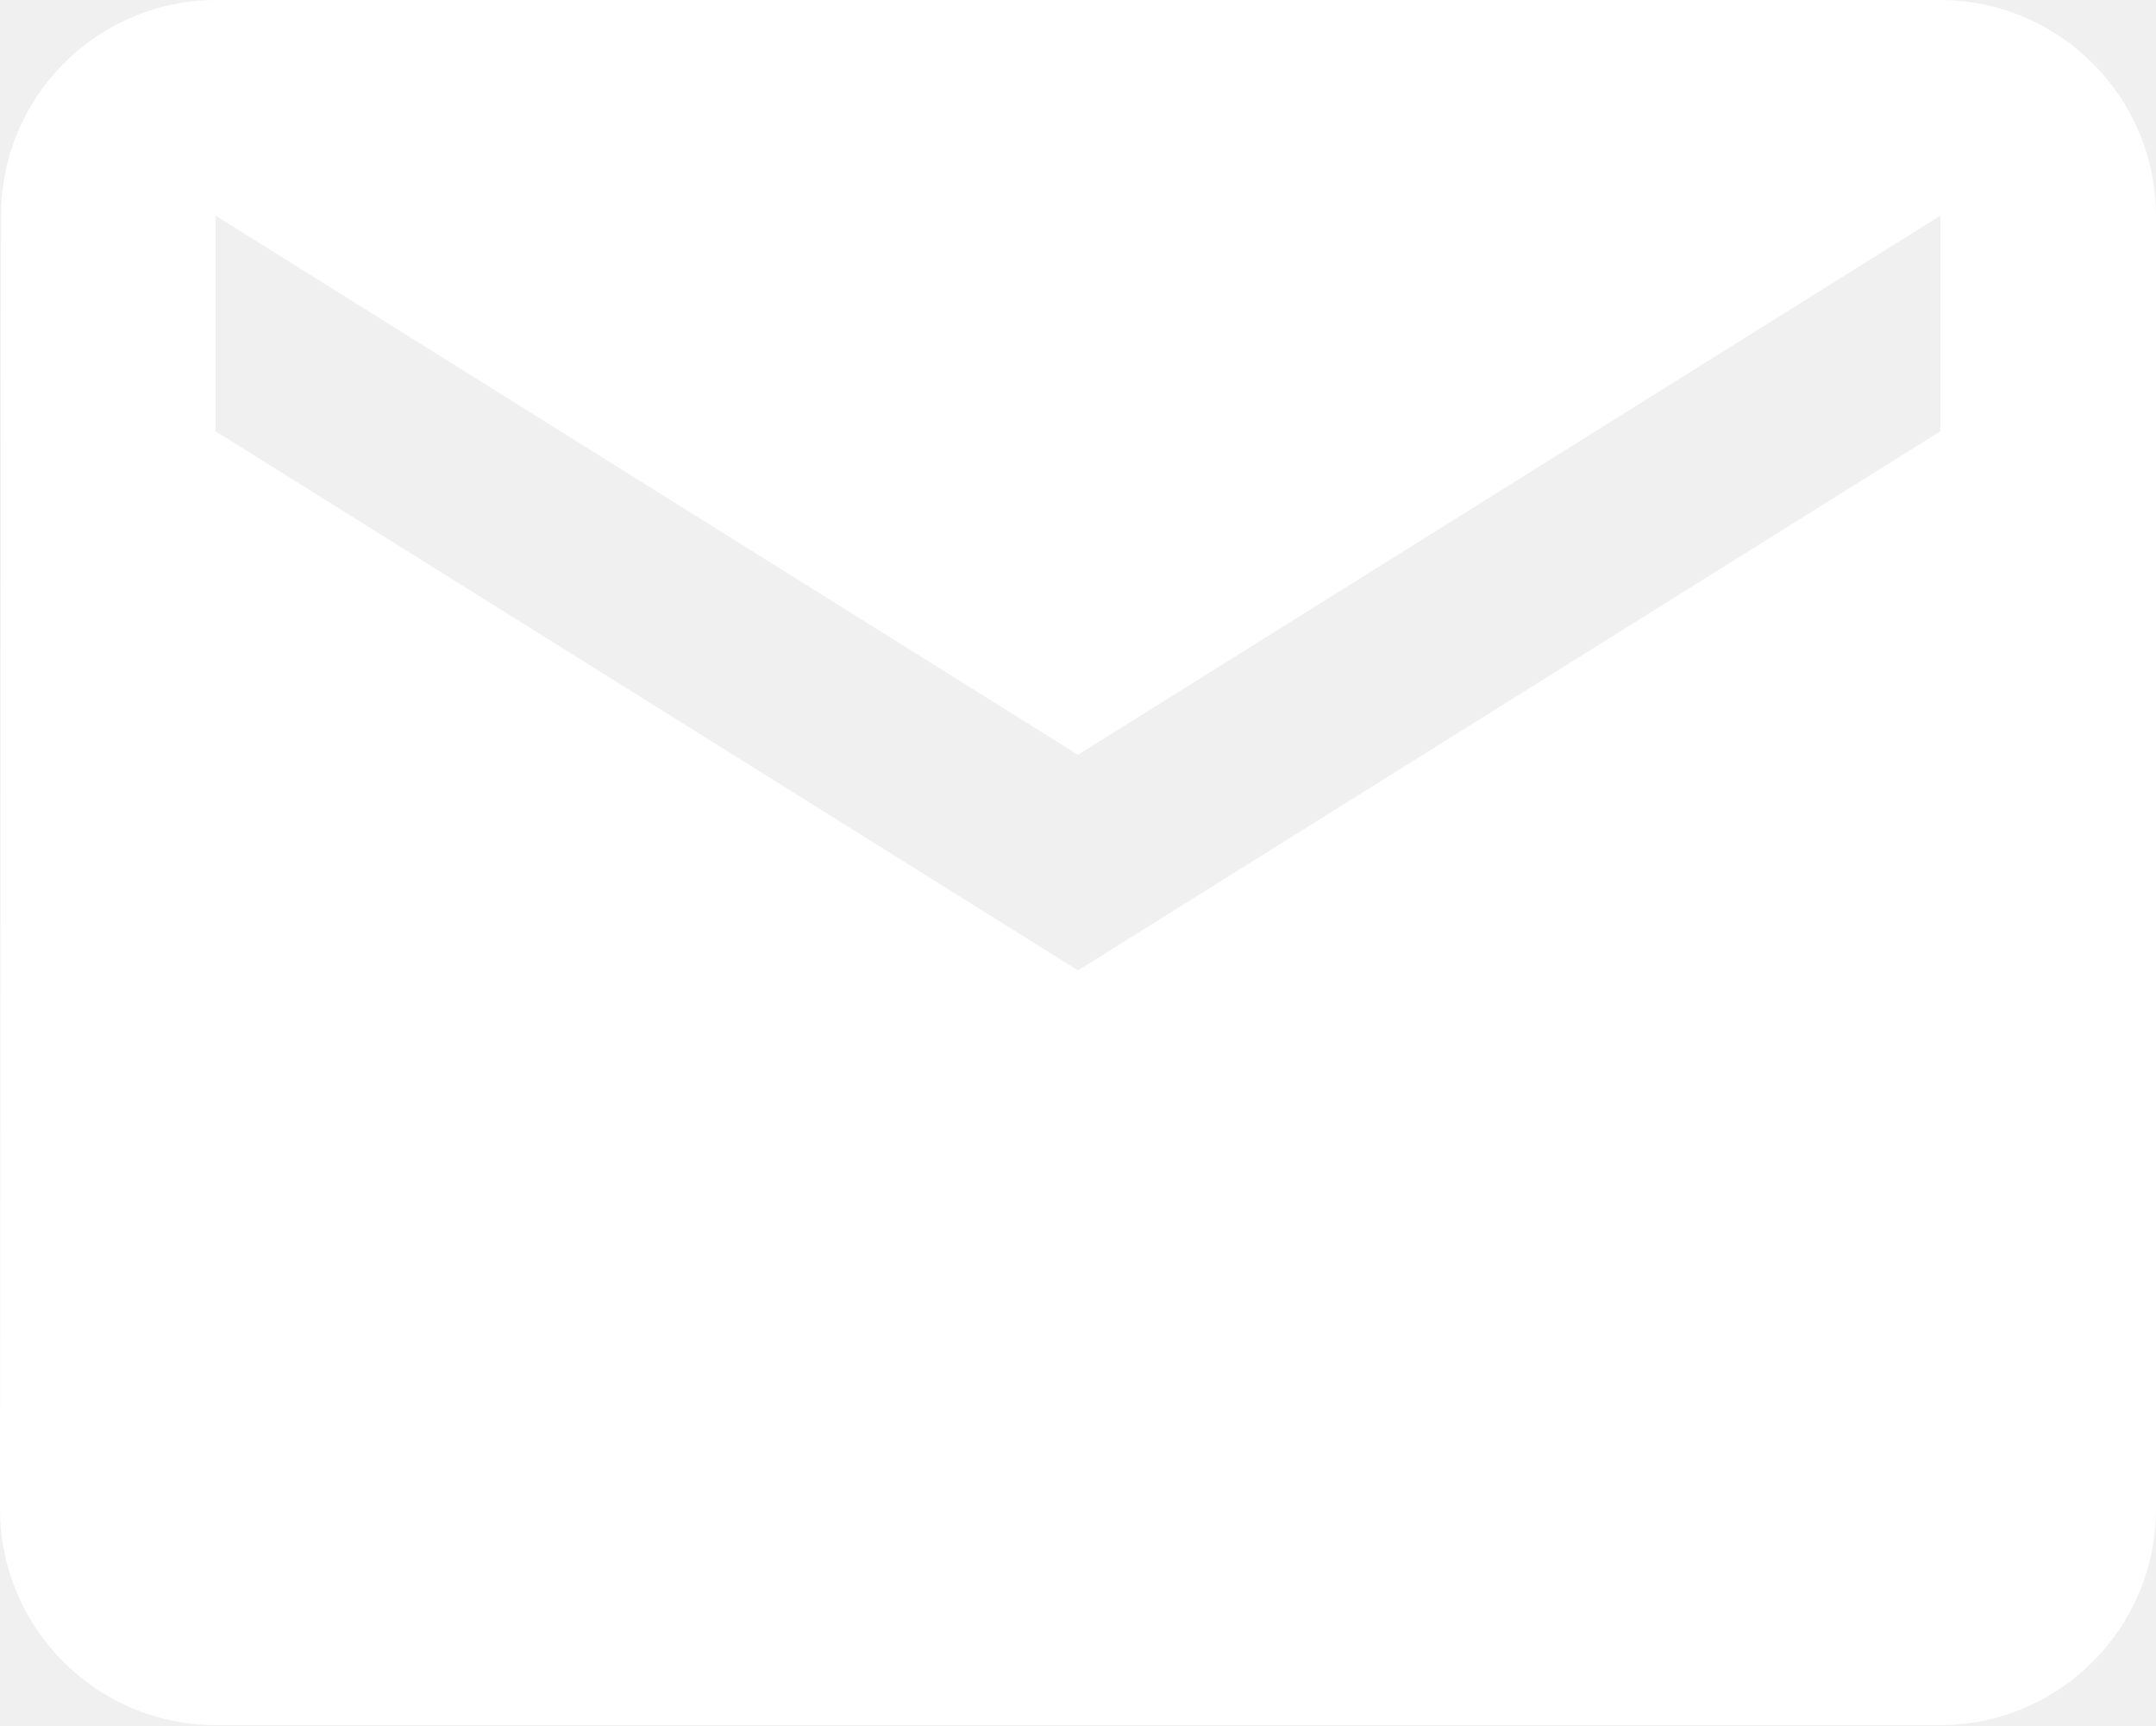
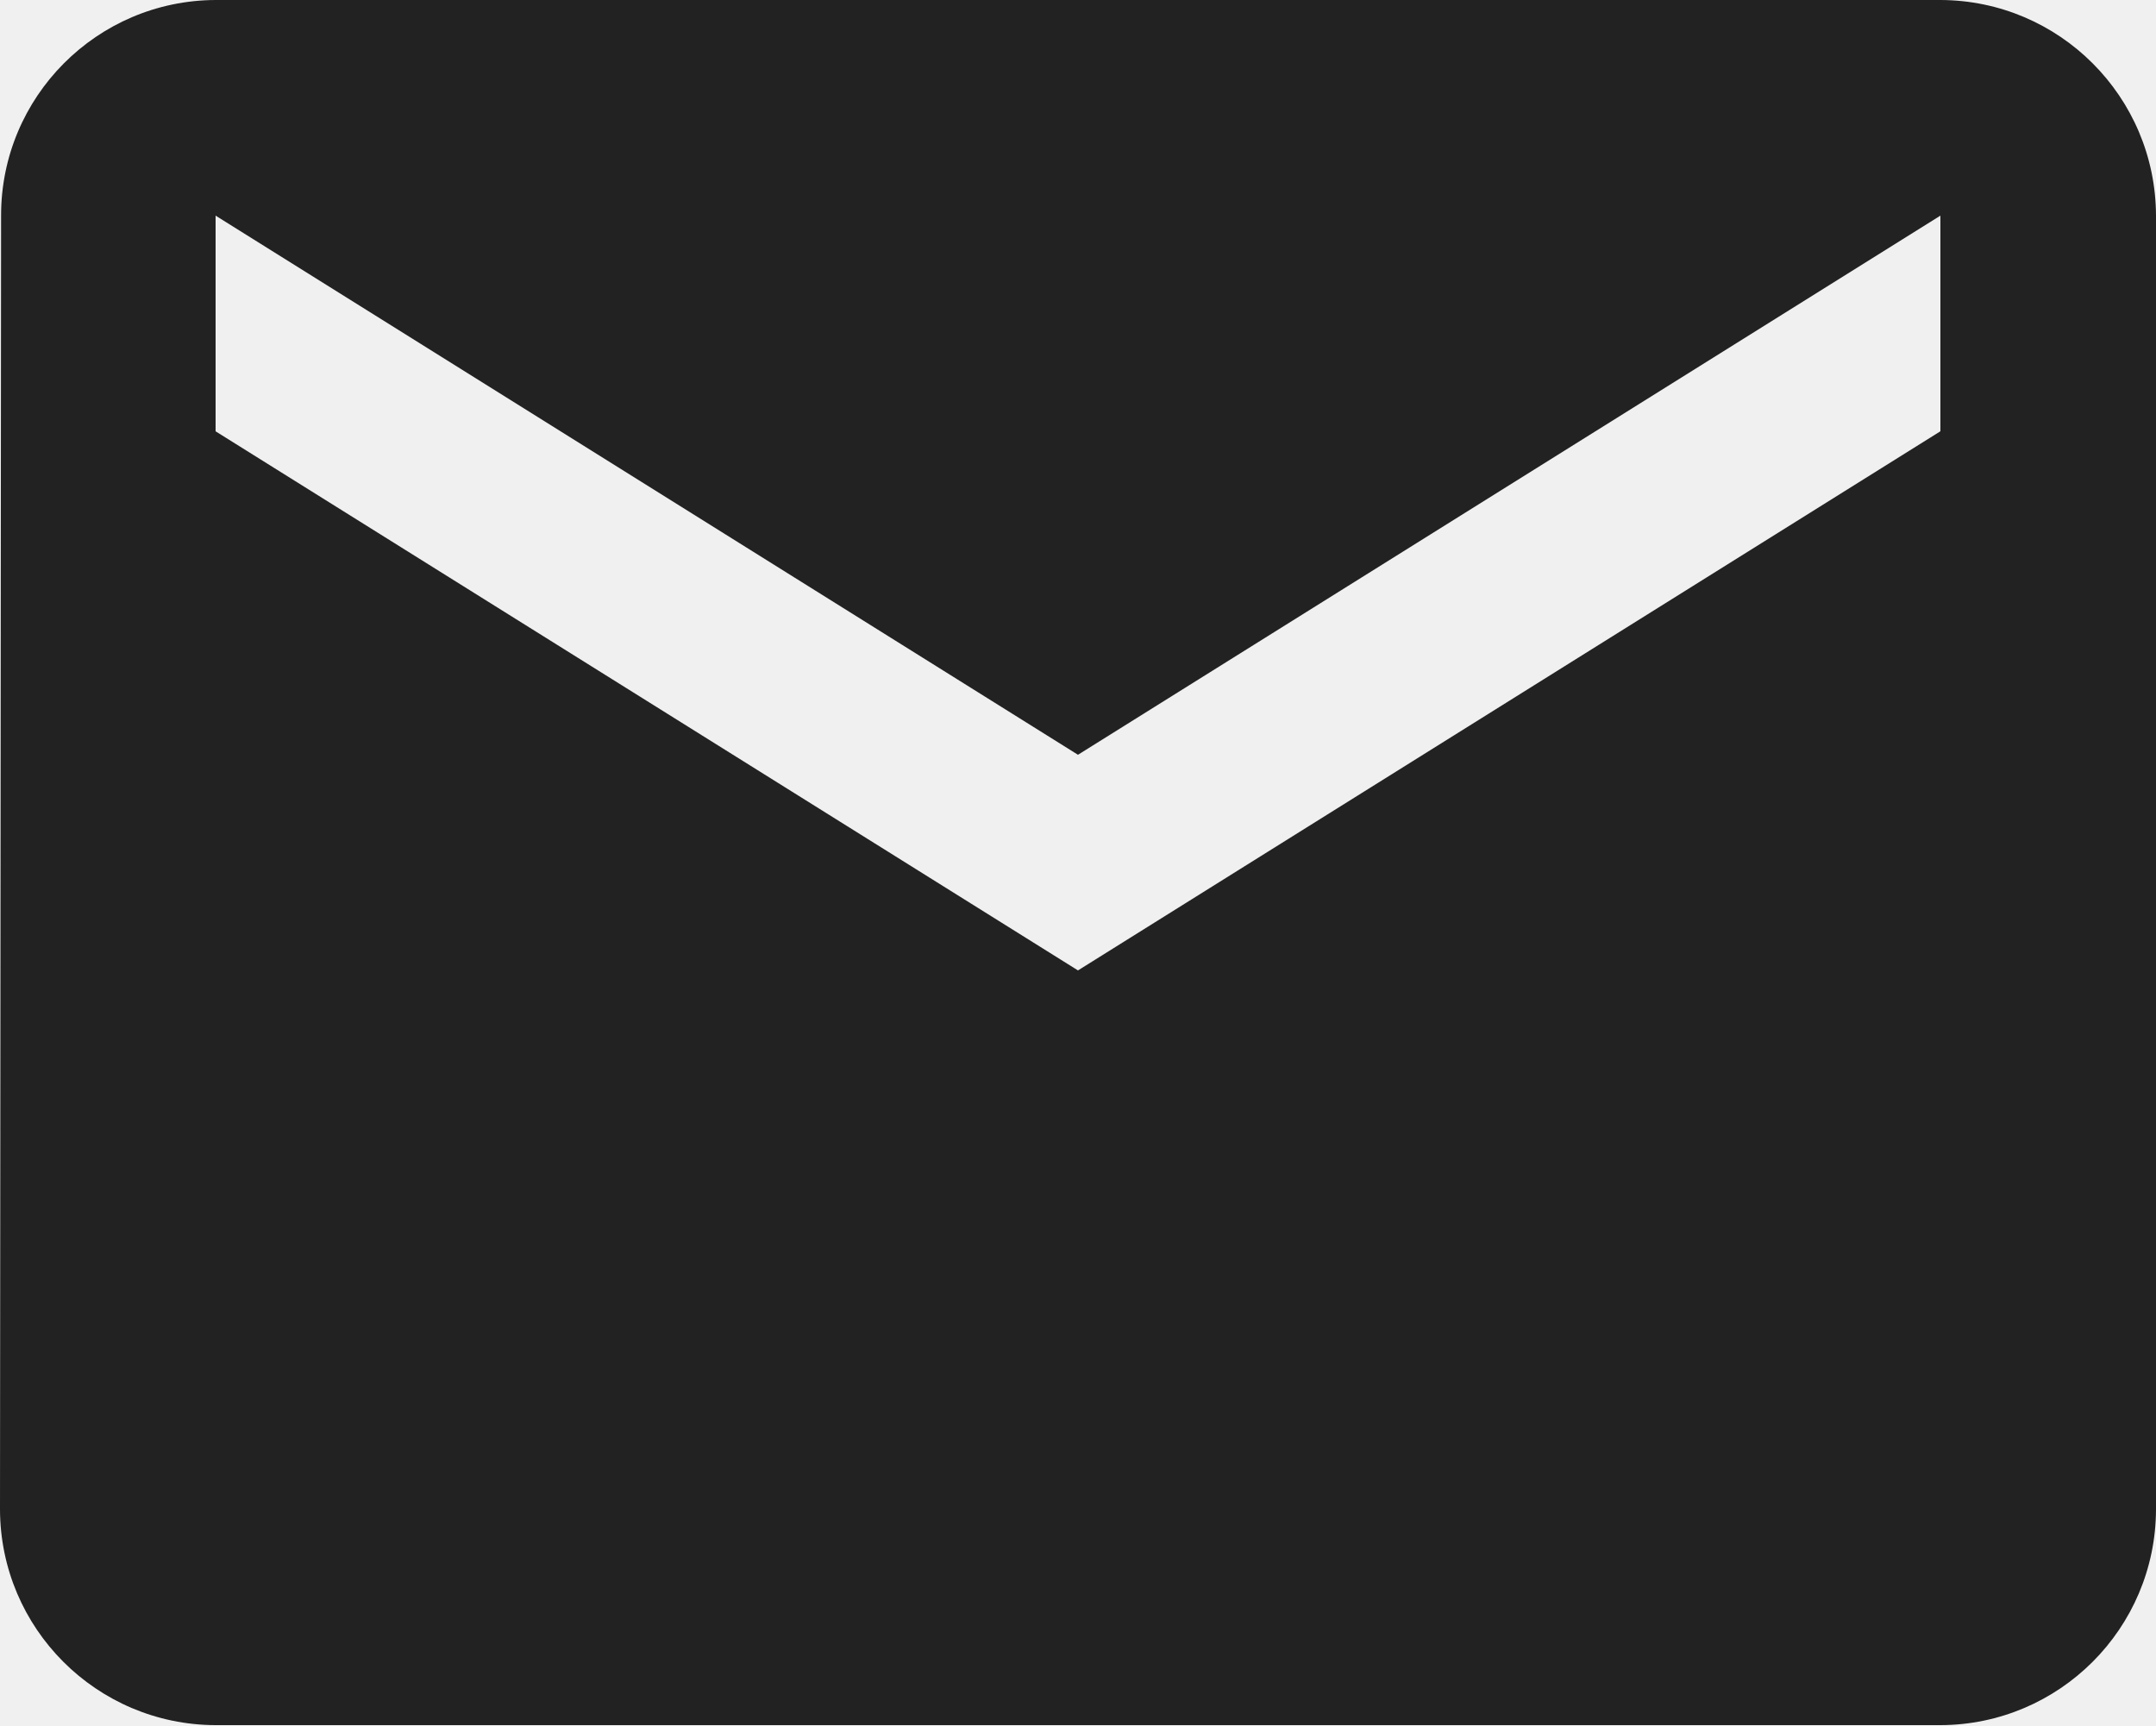
<svg xmlns="http://www.w3.org/2000/svg" width="53.541" height="42.833" viewBox="0 0 53.541 42.833">
-   <path d="M64.854,33.333H22.021a5.347,5.347,0,0,0-5.327,5.354l-.027,32.125a5.37,5.37,0,0,0,5.354,5.354H64.854a5.37,5.37,0,0,0,5.354-5.354V38.687A5.37,5.37,0,0,0,64.854,33.333Zm0,10.708L43.437,57.427,22.021,44.042V38.687L43.437,52.073,64.854,38.687Z" transform="translate(-16.667 -33.333)" fill="#fff" />
+   <path id="mail" d="M64.854,33.333H22.021a5.347,5.347,0,0,0-5.327,5.354l-.027,32.125a5.37,5.37,0,0,0,5.354,5.354H64.854a5.37,5.37,0,0,0,5.354-5.354V38.687A5.37,5.37,0,0,0,64.854,33.333Zm0,10.708L43.437,57.427,22.021,44.042V38.687L43.437,52.073,64.854,38.687Z" transform="translate(-16.667 -33.333)" fill="#222" />
</svg>
